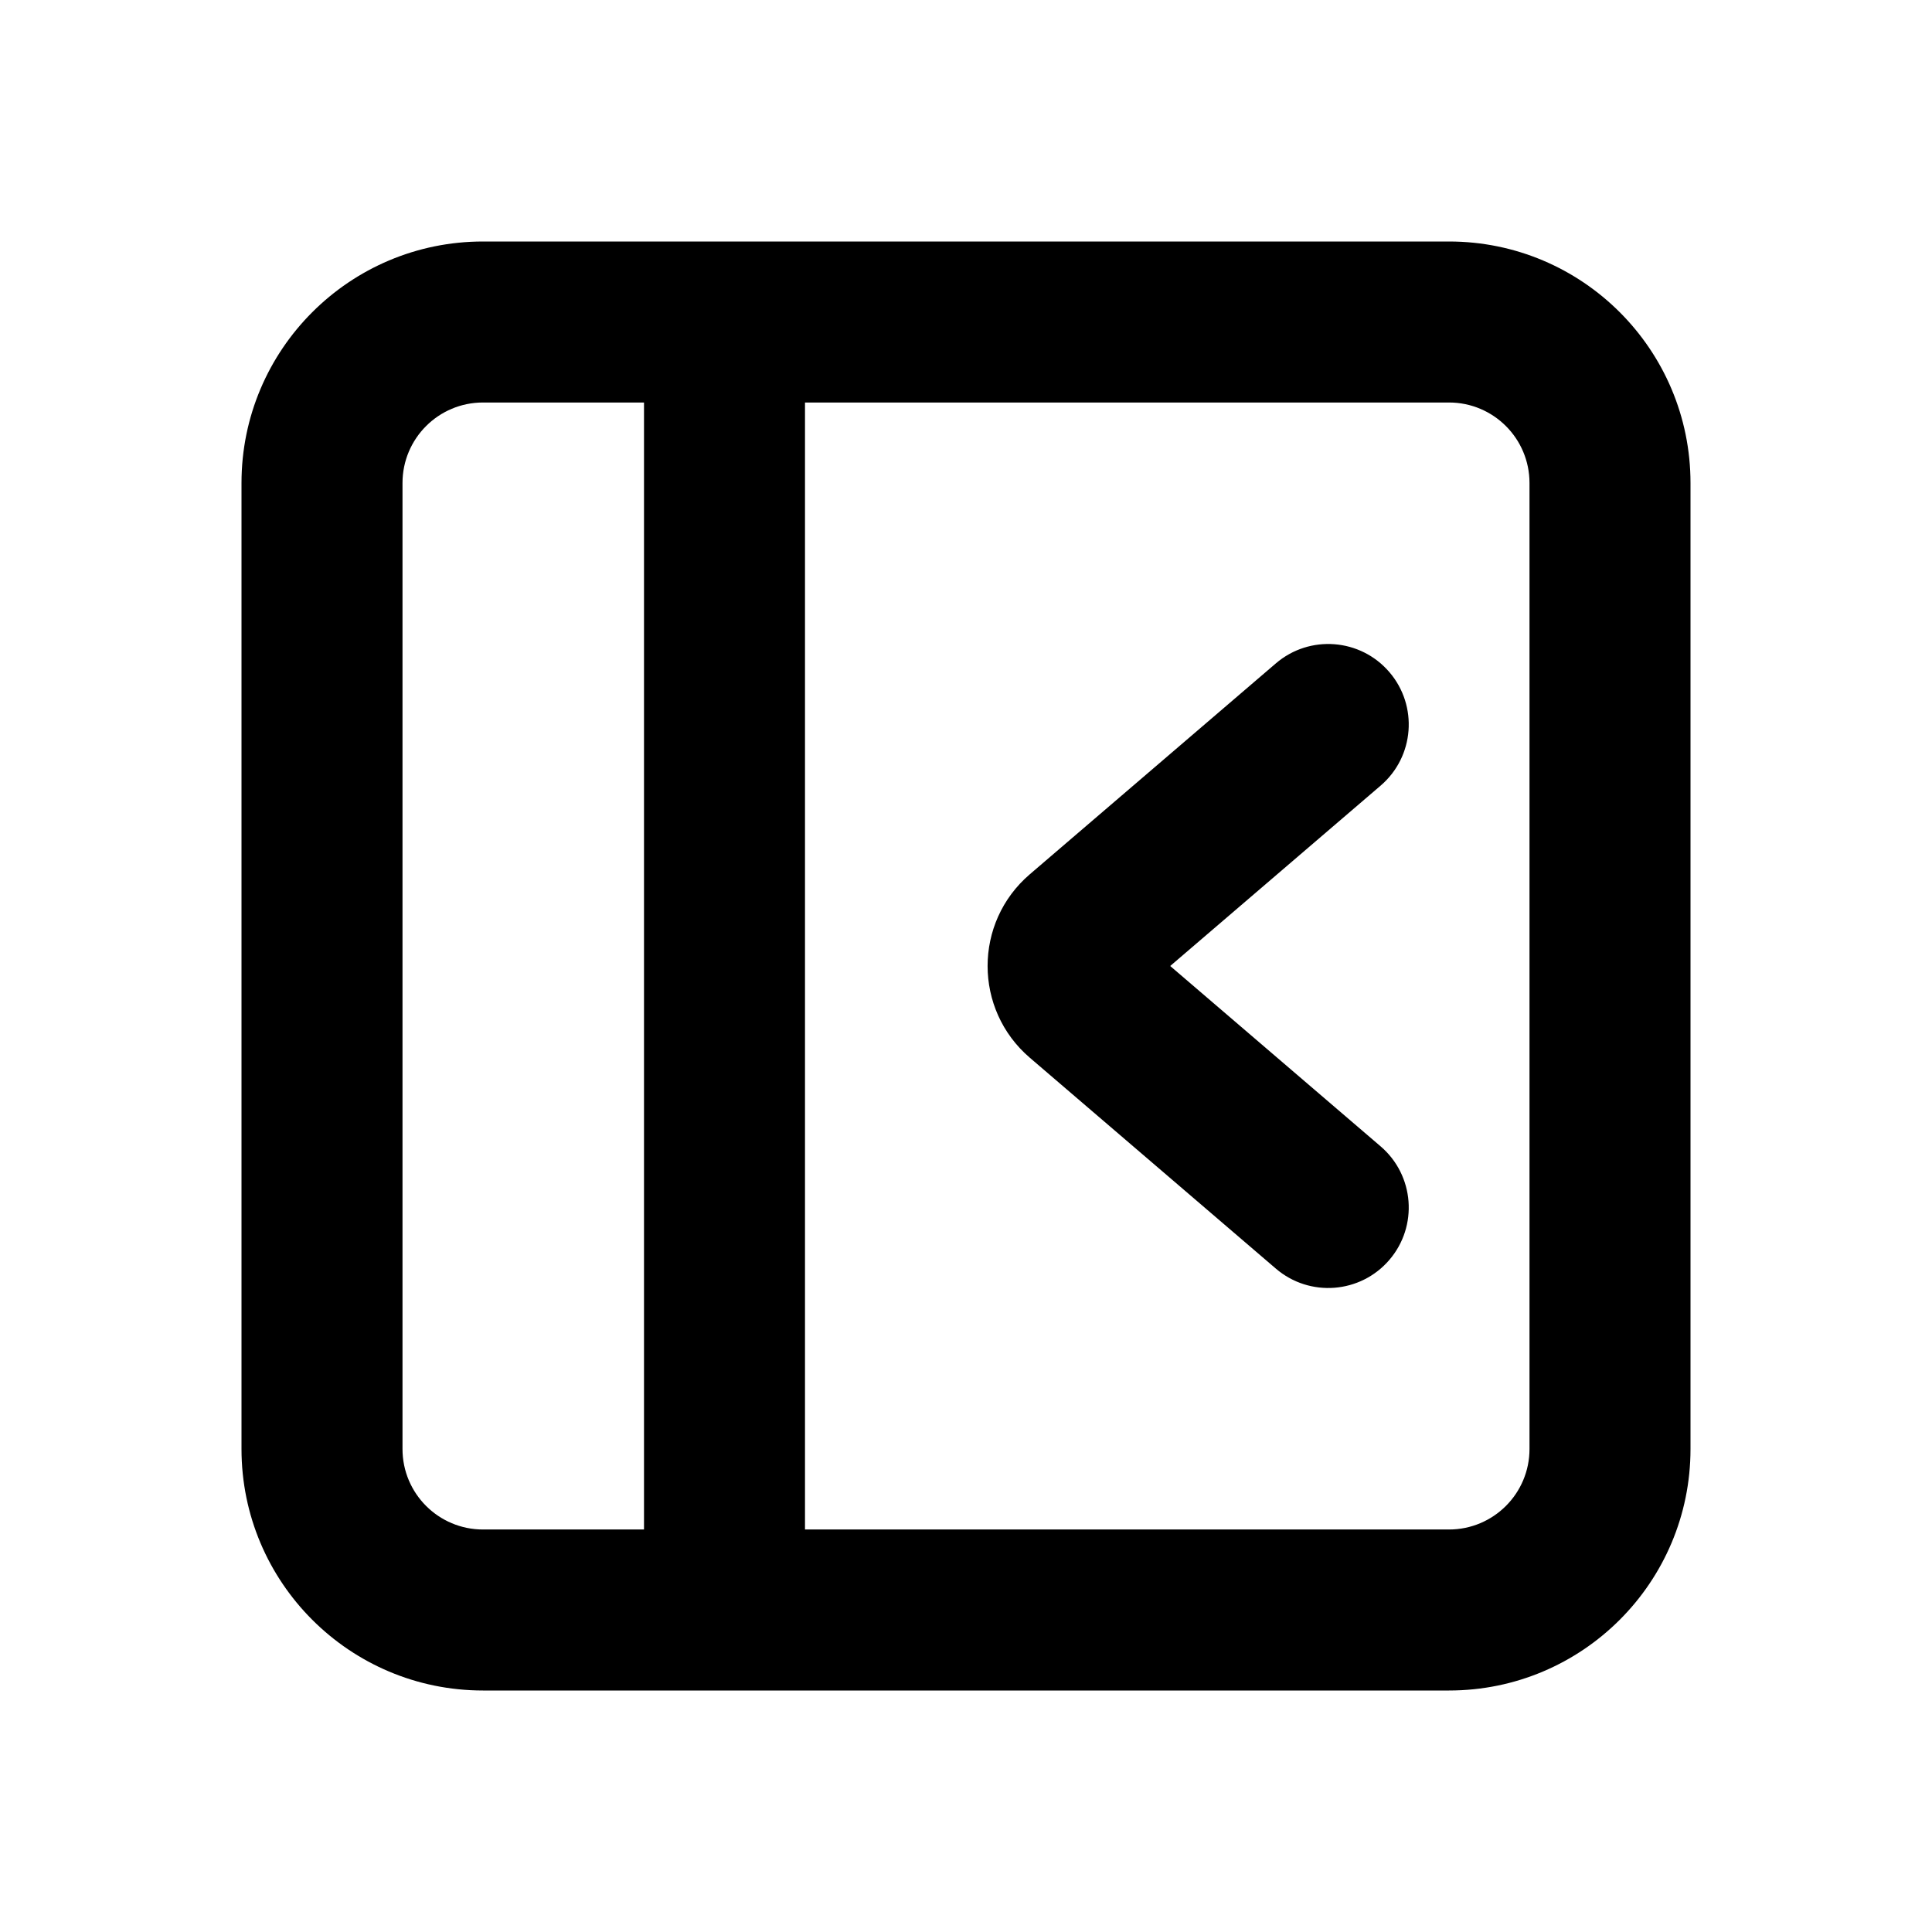
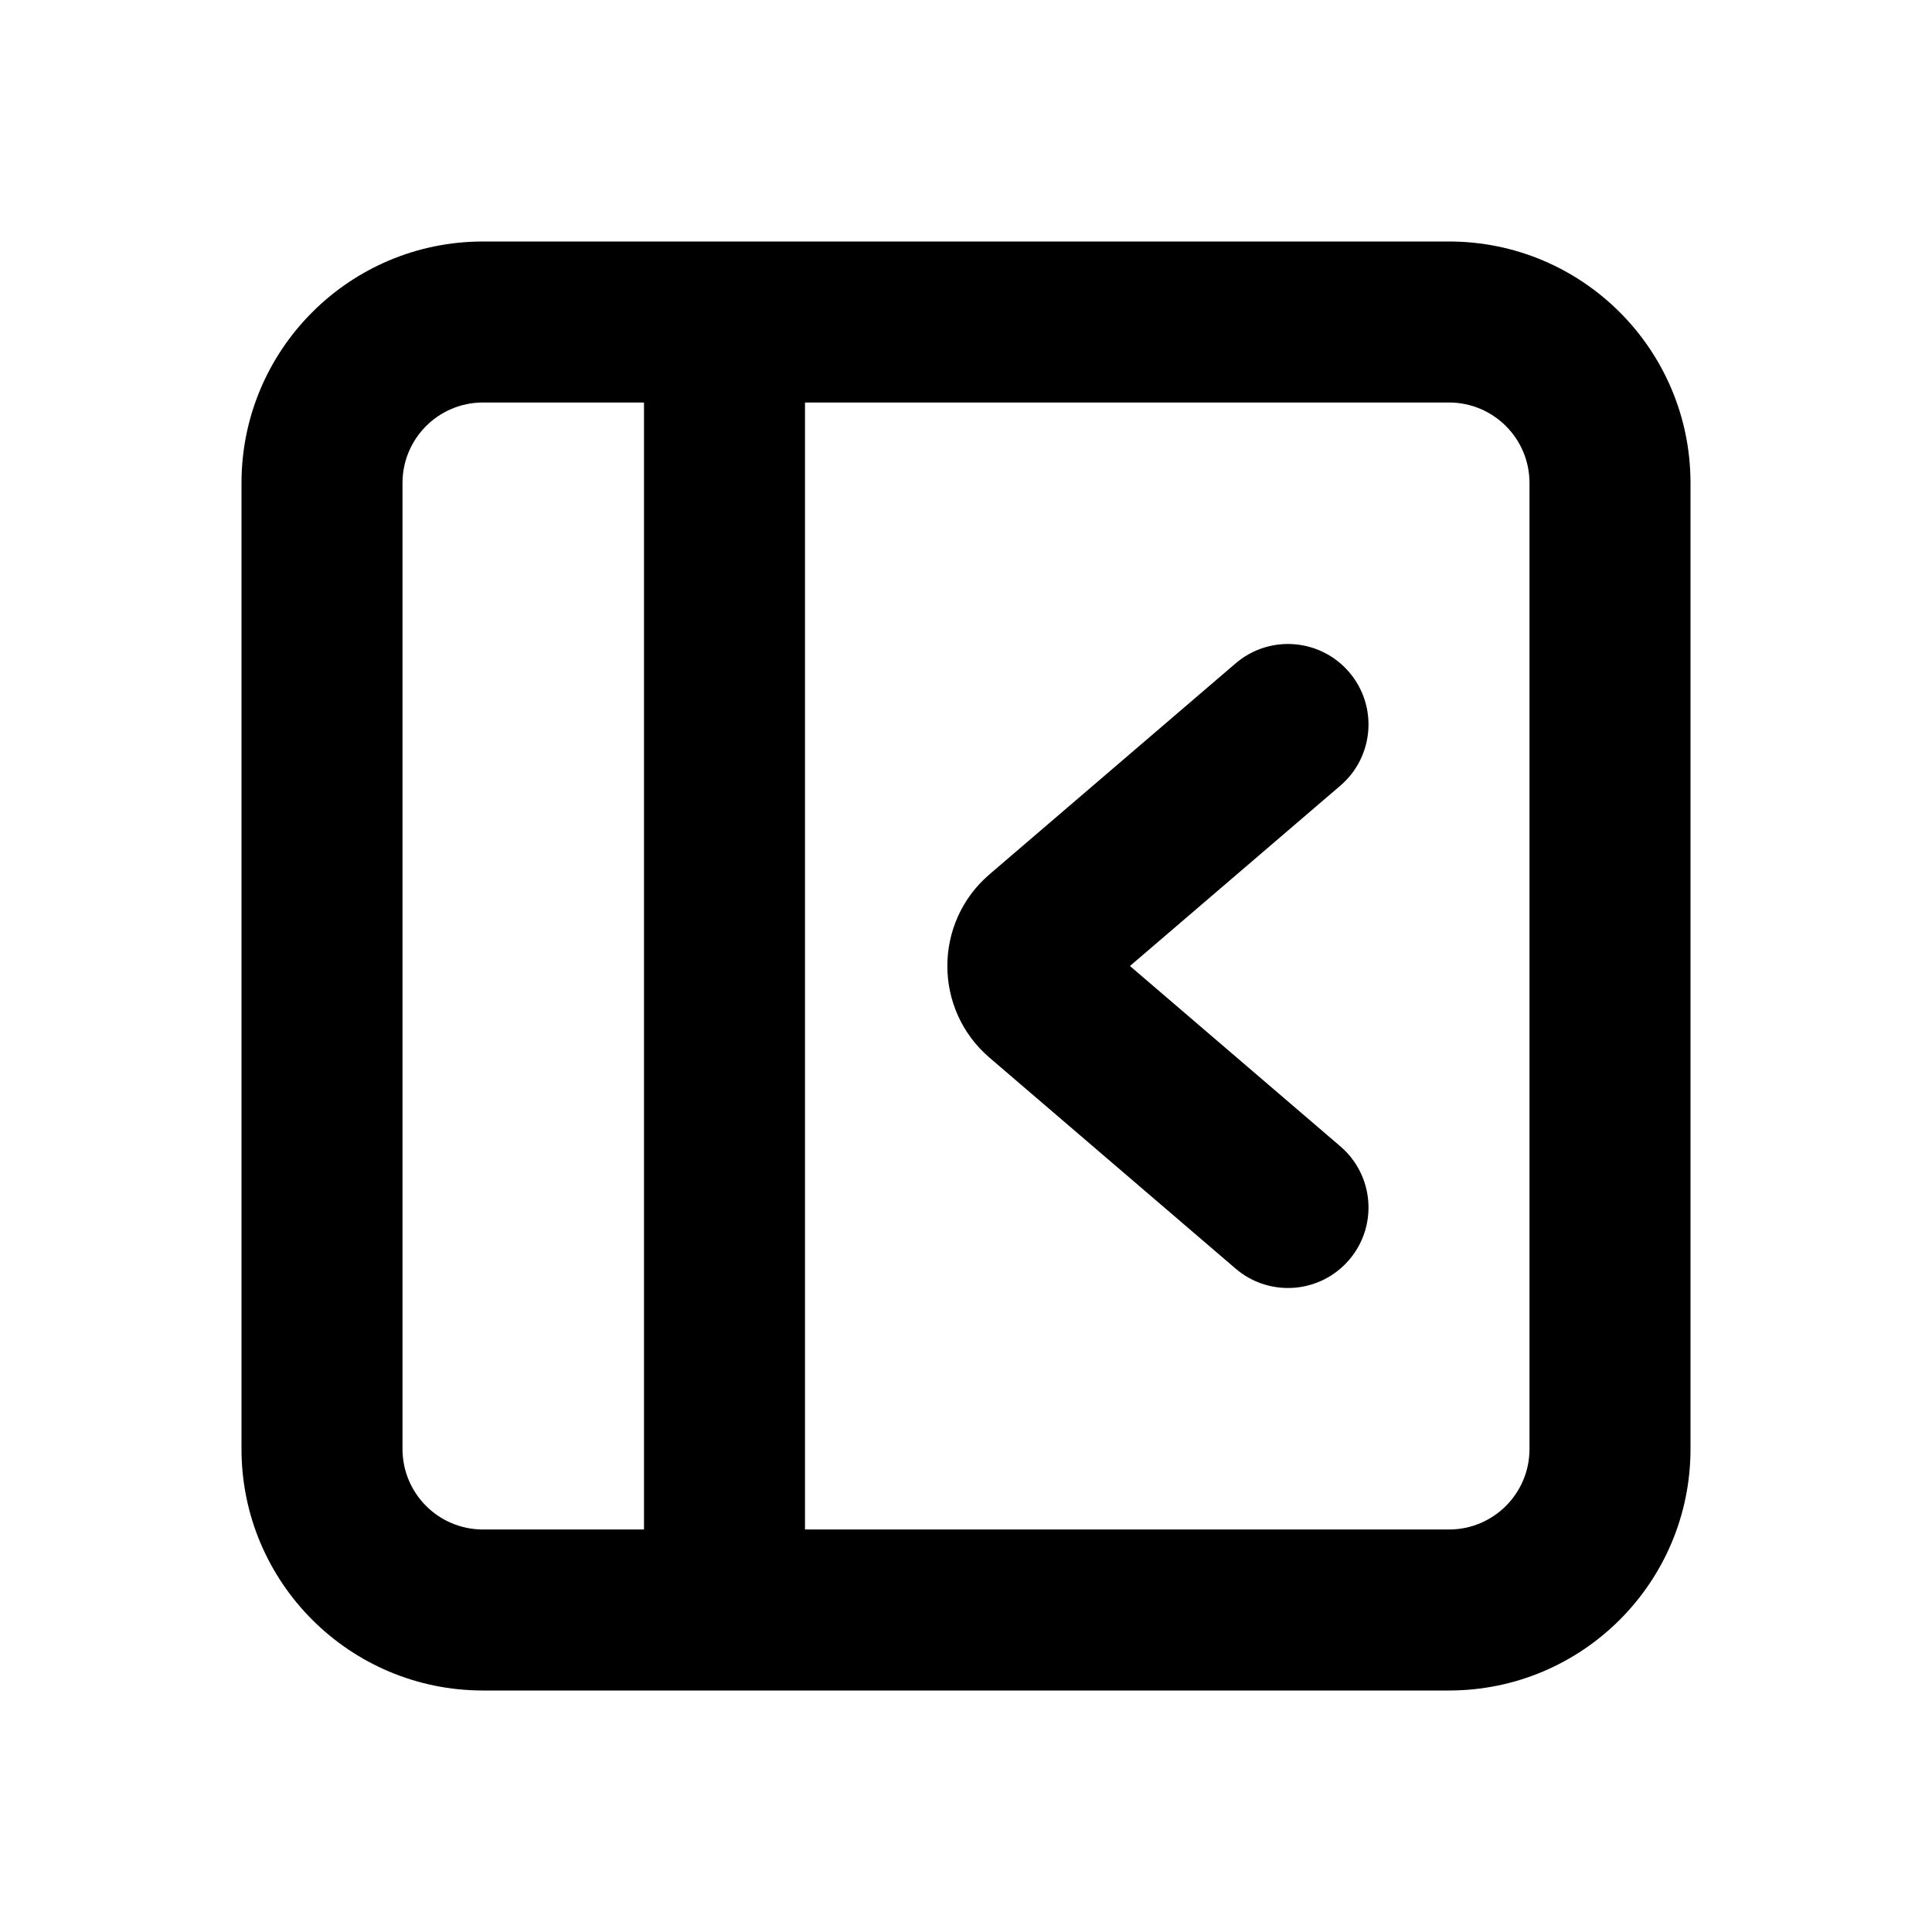
<svg xmlns="http://www.w3.org/2000/svg" viewBox="0 0 512 512">
-   <path d="M338.116 336.197C347.062 343.865 360.53 342.829 368.197 333.883C375.865 324.938 374.829 311.47 365.883 303.802L310.114 256L365.883 208.197C374.829 200.529 375.865 187.062 368.197 178.116C360.53 169.17 347.062 168.134 338.116 175.802L272.898 231.703C257.999 244.474 257.999 267.525 272.898 280.296L338.116 336.197Z" fill="black" />
+   <path d="M327.449 336.197C336.395 343.865 349.863 342.829 357.53 333.883C365.198 324.938 364.162 311.47 355.217 303.802L299.447 256L355.217 208.197C364.162 200.529 365.198 187.062 357.53 178.116C349.863 169.17 336.395 168.134 327.449 175.802L262.231 231.703C247.332 244.474 247.332 267.525 262.231 280.296L327.449 336.197Z" fill="black" />
  <path fill-rule="evenodd" clip-rule="evenodd" d="M128 64C92.654 64 64 92.654 64 128V384C64 419.346 92.654 448 128 448H384C419.346 448 448 419.346 448 384V128C448 92.654 419.346 64 384 64H128ZM384 106.667H213.333V405.333H384C395.782 405.333 405.333 395.782 405.333 384V128C405.333 116.218 395.782 106.667 384 106.667ZM128 106.667H170.667V405.333H128C116.218 405.333 106.667 395.782 106.667 384V128C106.667 116.218 116.218 106.667 128 106.667Z" fill="black" />
</svg>
